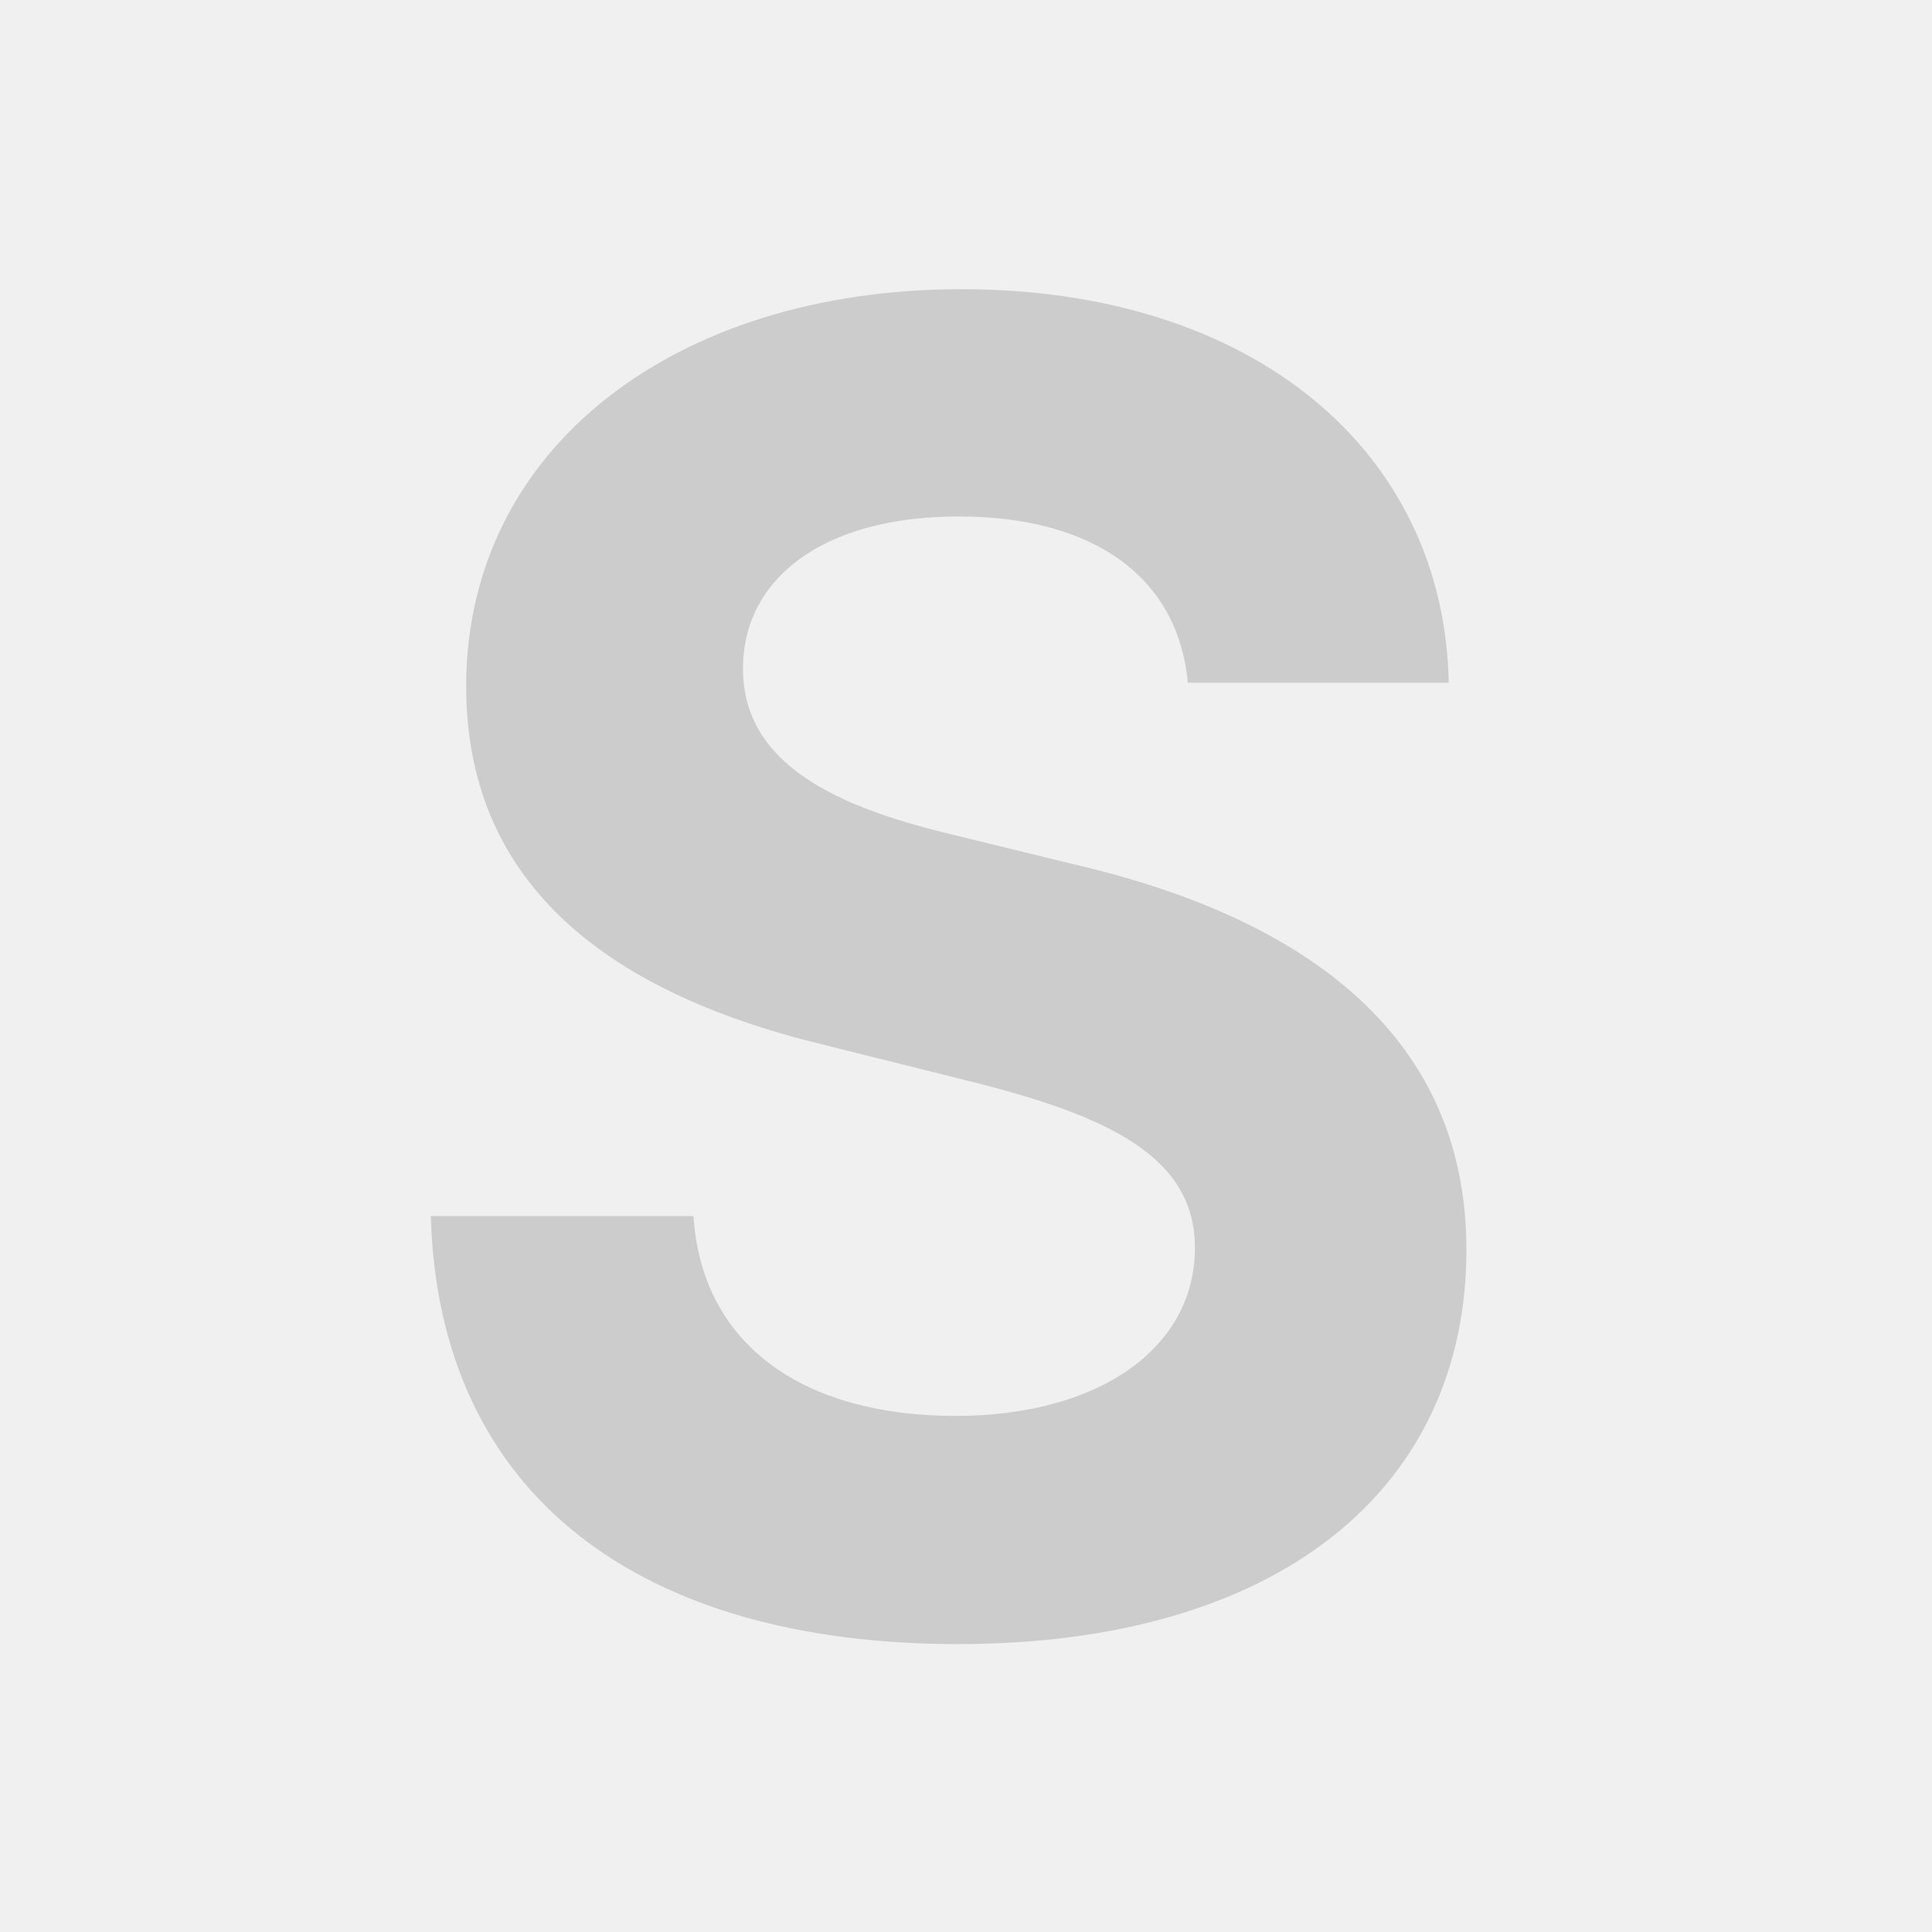
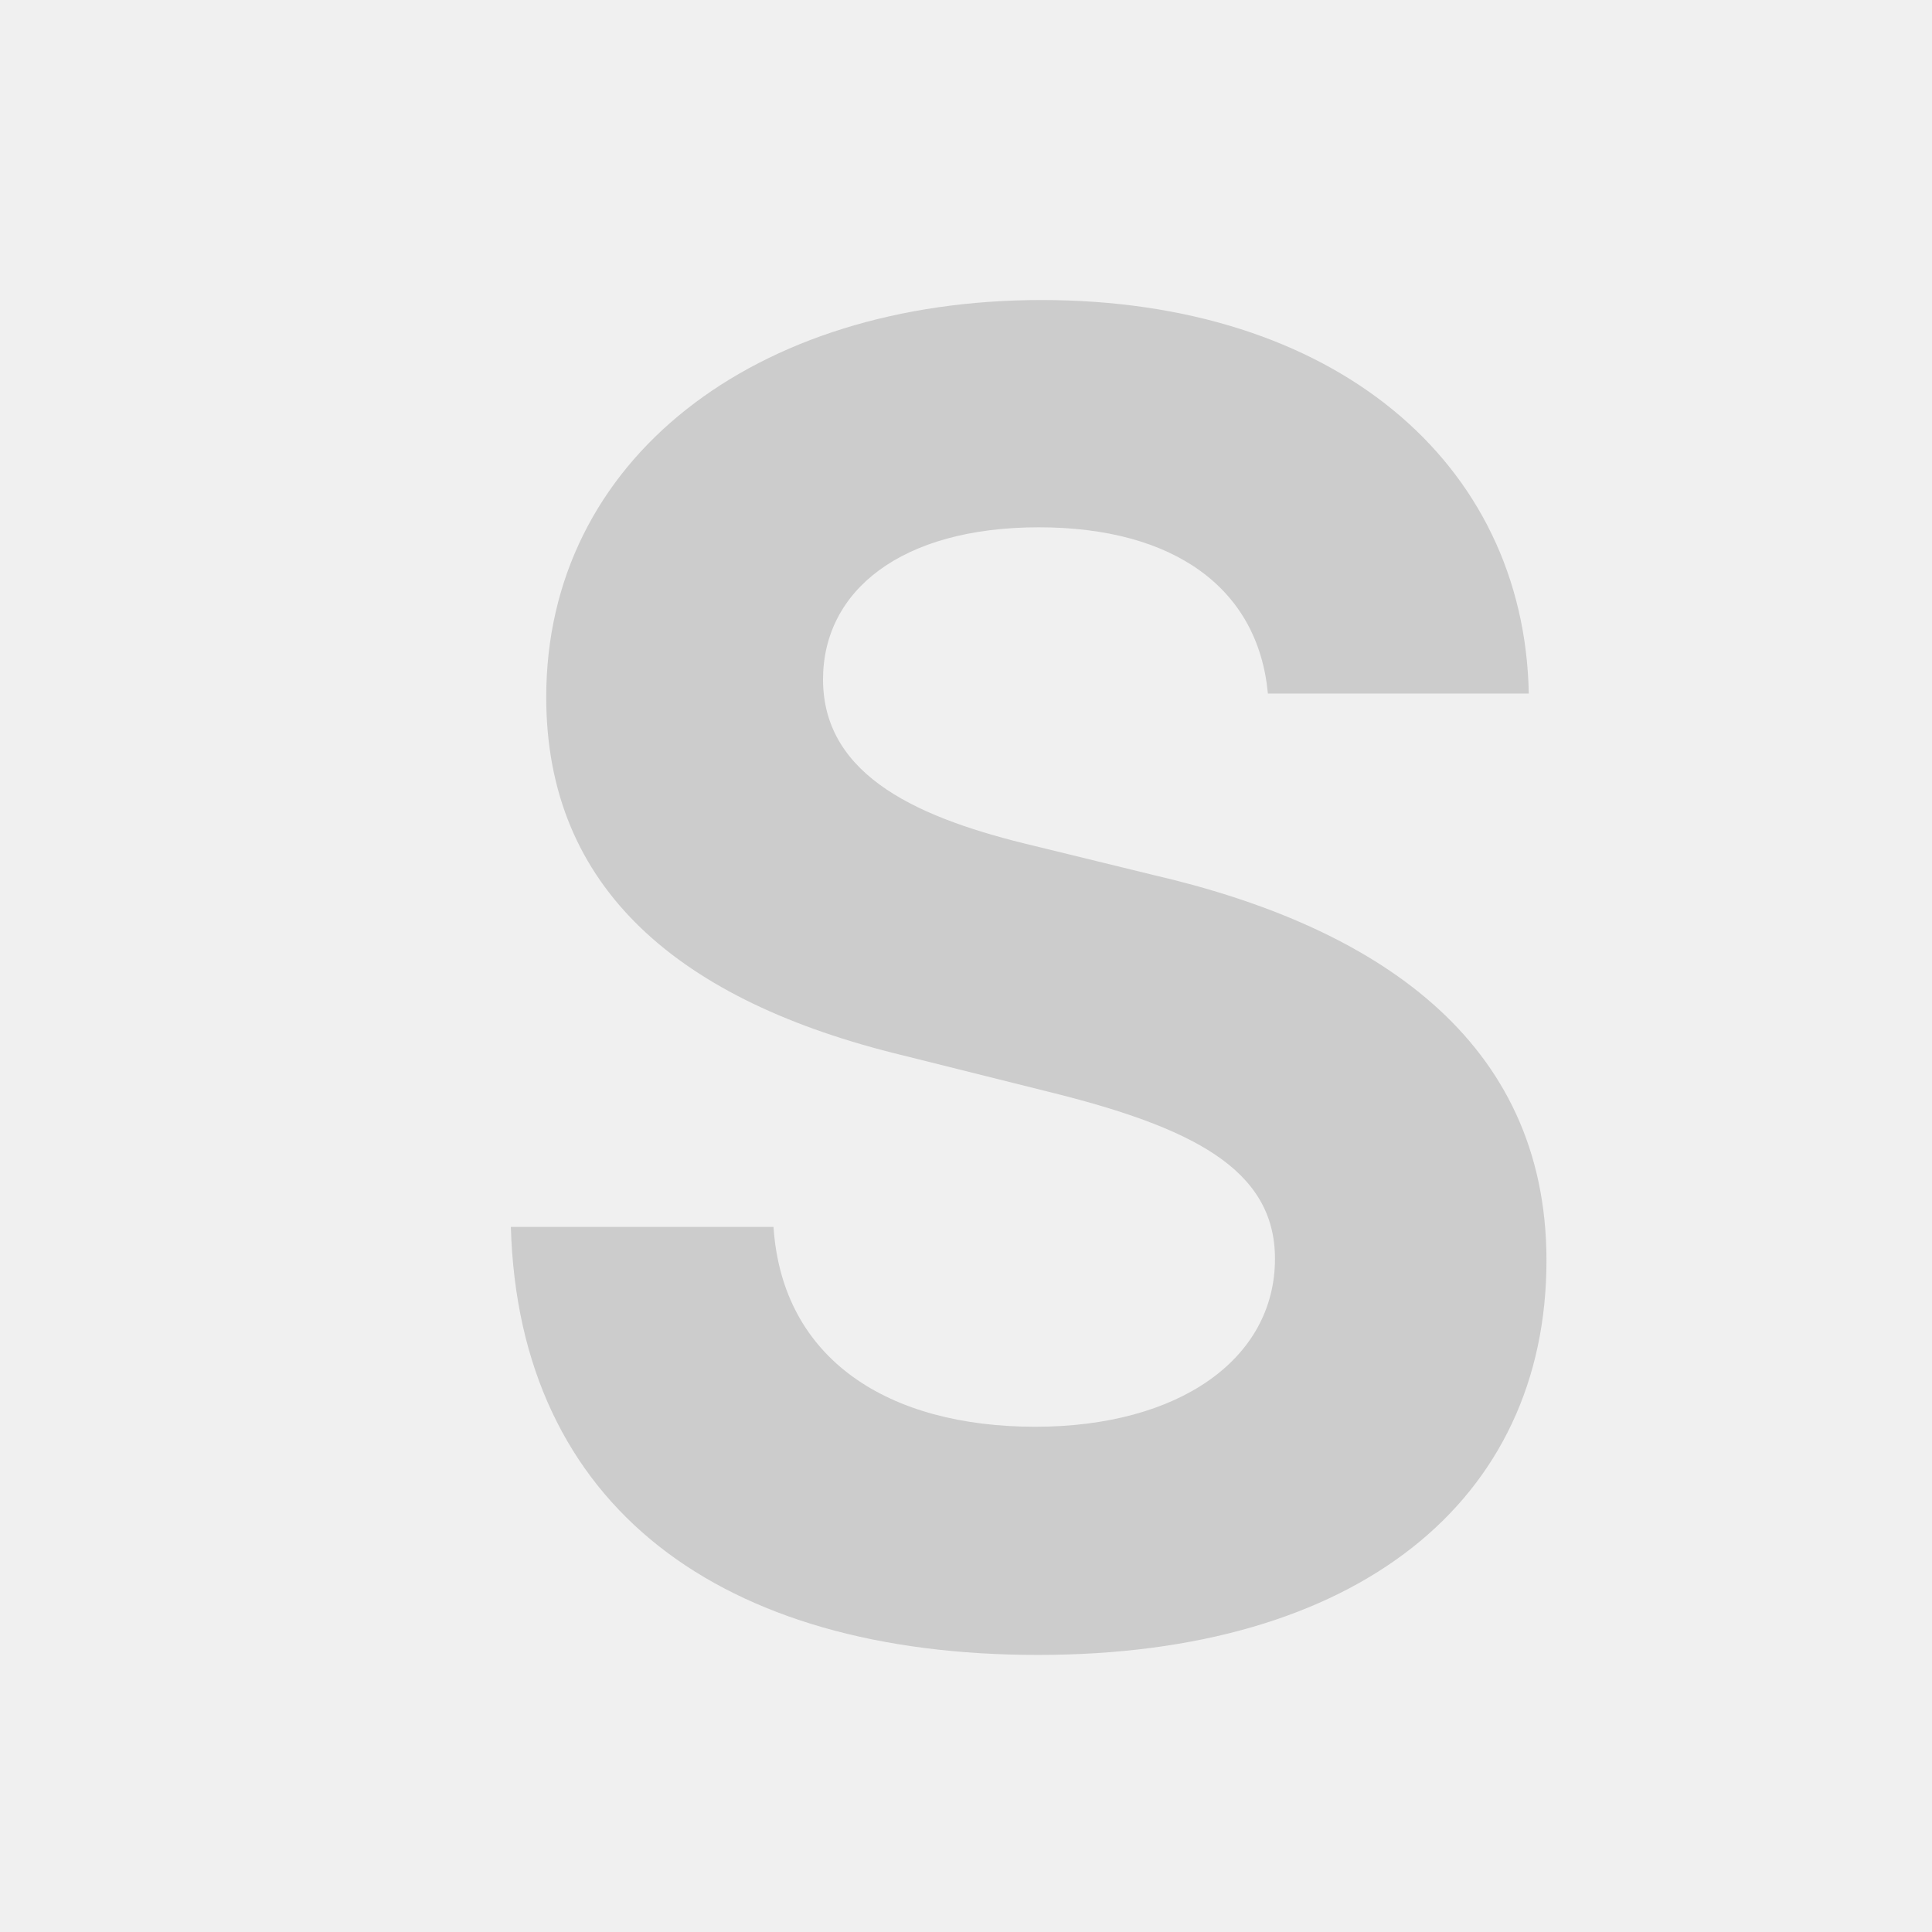
<svg xmlns="http://www.w3.org/2000/svg" viewBox="0 0 1280 1280" version="1.1" id="svg1215">
  <defs id="defs1029">
    <style id="style1027">.cls-1{fill:#904a04;}.cls-2{fill:#b26734;}.cls-3{fill:#6d3c0f;}.cls-4{fill:#bd6e35;}.cls-5{fill:#a56032;}.cls-6{fill:#3a3a3a;}.cls-7{fill:#444;}.cls-8{fill:#515151;}.cls-9{fill:#303030;}.cls-10{fill:#aaa;}.cls-11{fill:#a4571f;}.cls-12{fill:#824009;}.cls-13{fill:#3f3f3f;}.cls-14{fill:#cb63d3;}.cls-15{fill:#b25f8c;}.cls-16{fill:#fff;}.cls-17{fill:#91562d;}.cls-18{fill:#232323;}.cls-19{fill:#161616;}.cls-20{fill:#7c441e;}.cls-21{fill:none;}.cls-22{fill:#ffc33e;}</style>
  </defs>
-   <text xml:space="preserve" style="font-weight:bold;font-size:1200px;line-height:1.25;font-family:Inter;-inkscape-font-specification:'Inter Bold';fill:#cccccc" x="235.597" y="1076.364" id="text1223">
-     <tspan id="tspan1221" x="235.597" y="1076.364" style="font-size:1200px;fill:#cccccc">S</tspan>
+   <text xml:space="preserve" style="font-weight:bold;font-size:1200px;line-height:1.25;font-family:Inter;-inkscape-font-specification:'Inter Bold';fill:#cccccc" x="288.642" y="1083.542" id="text1223">
+     <tspan id="tspan1221" x="288.642" y="1083.542" style="font-size:1200px;fill:#cccccc">S</tspan>
  </text>
</svg>
